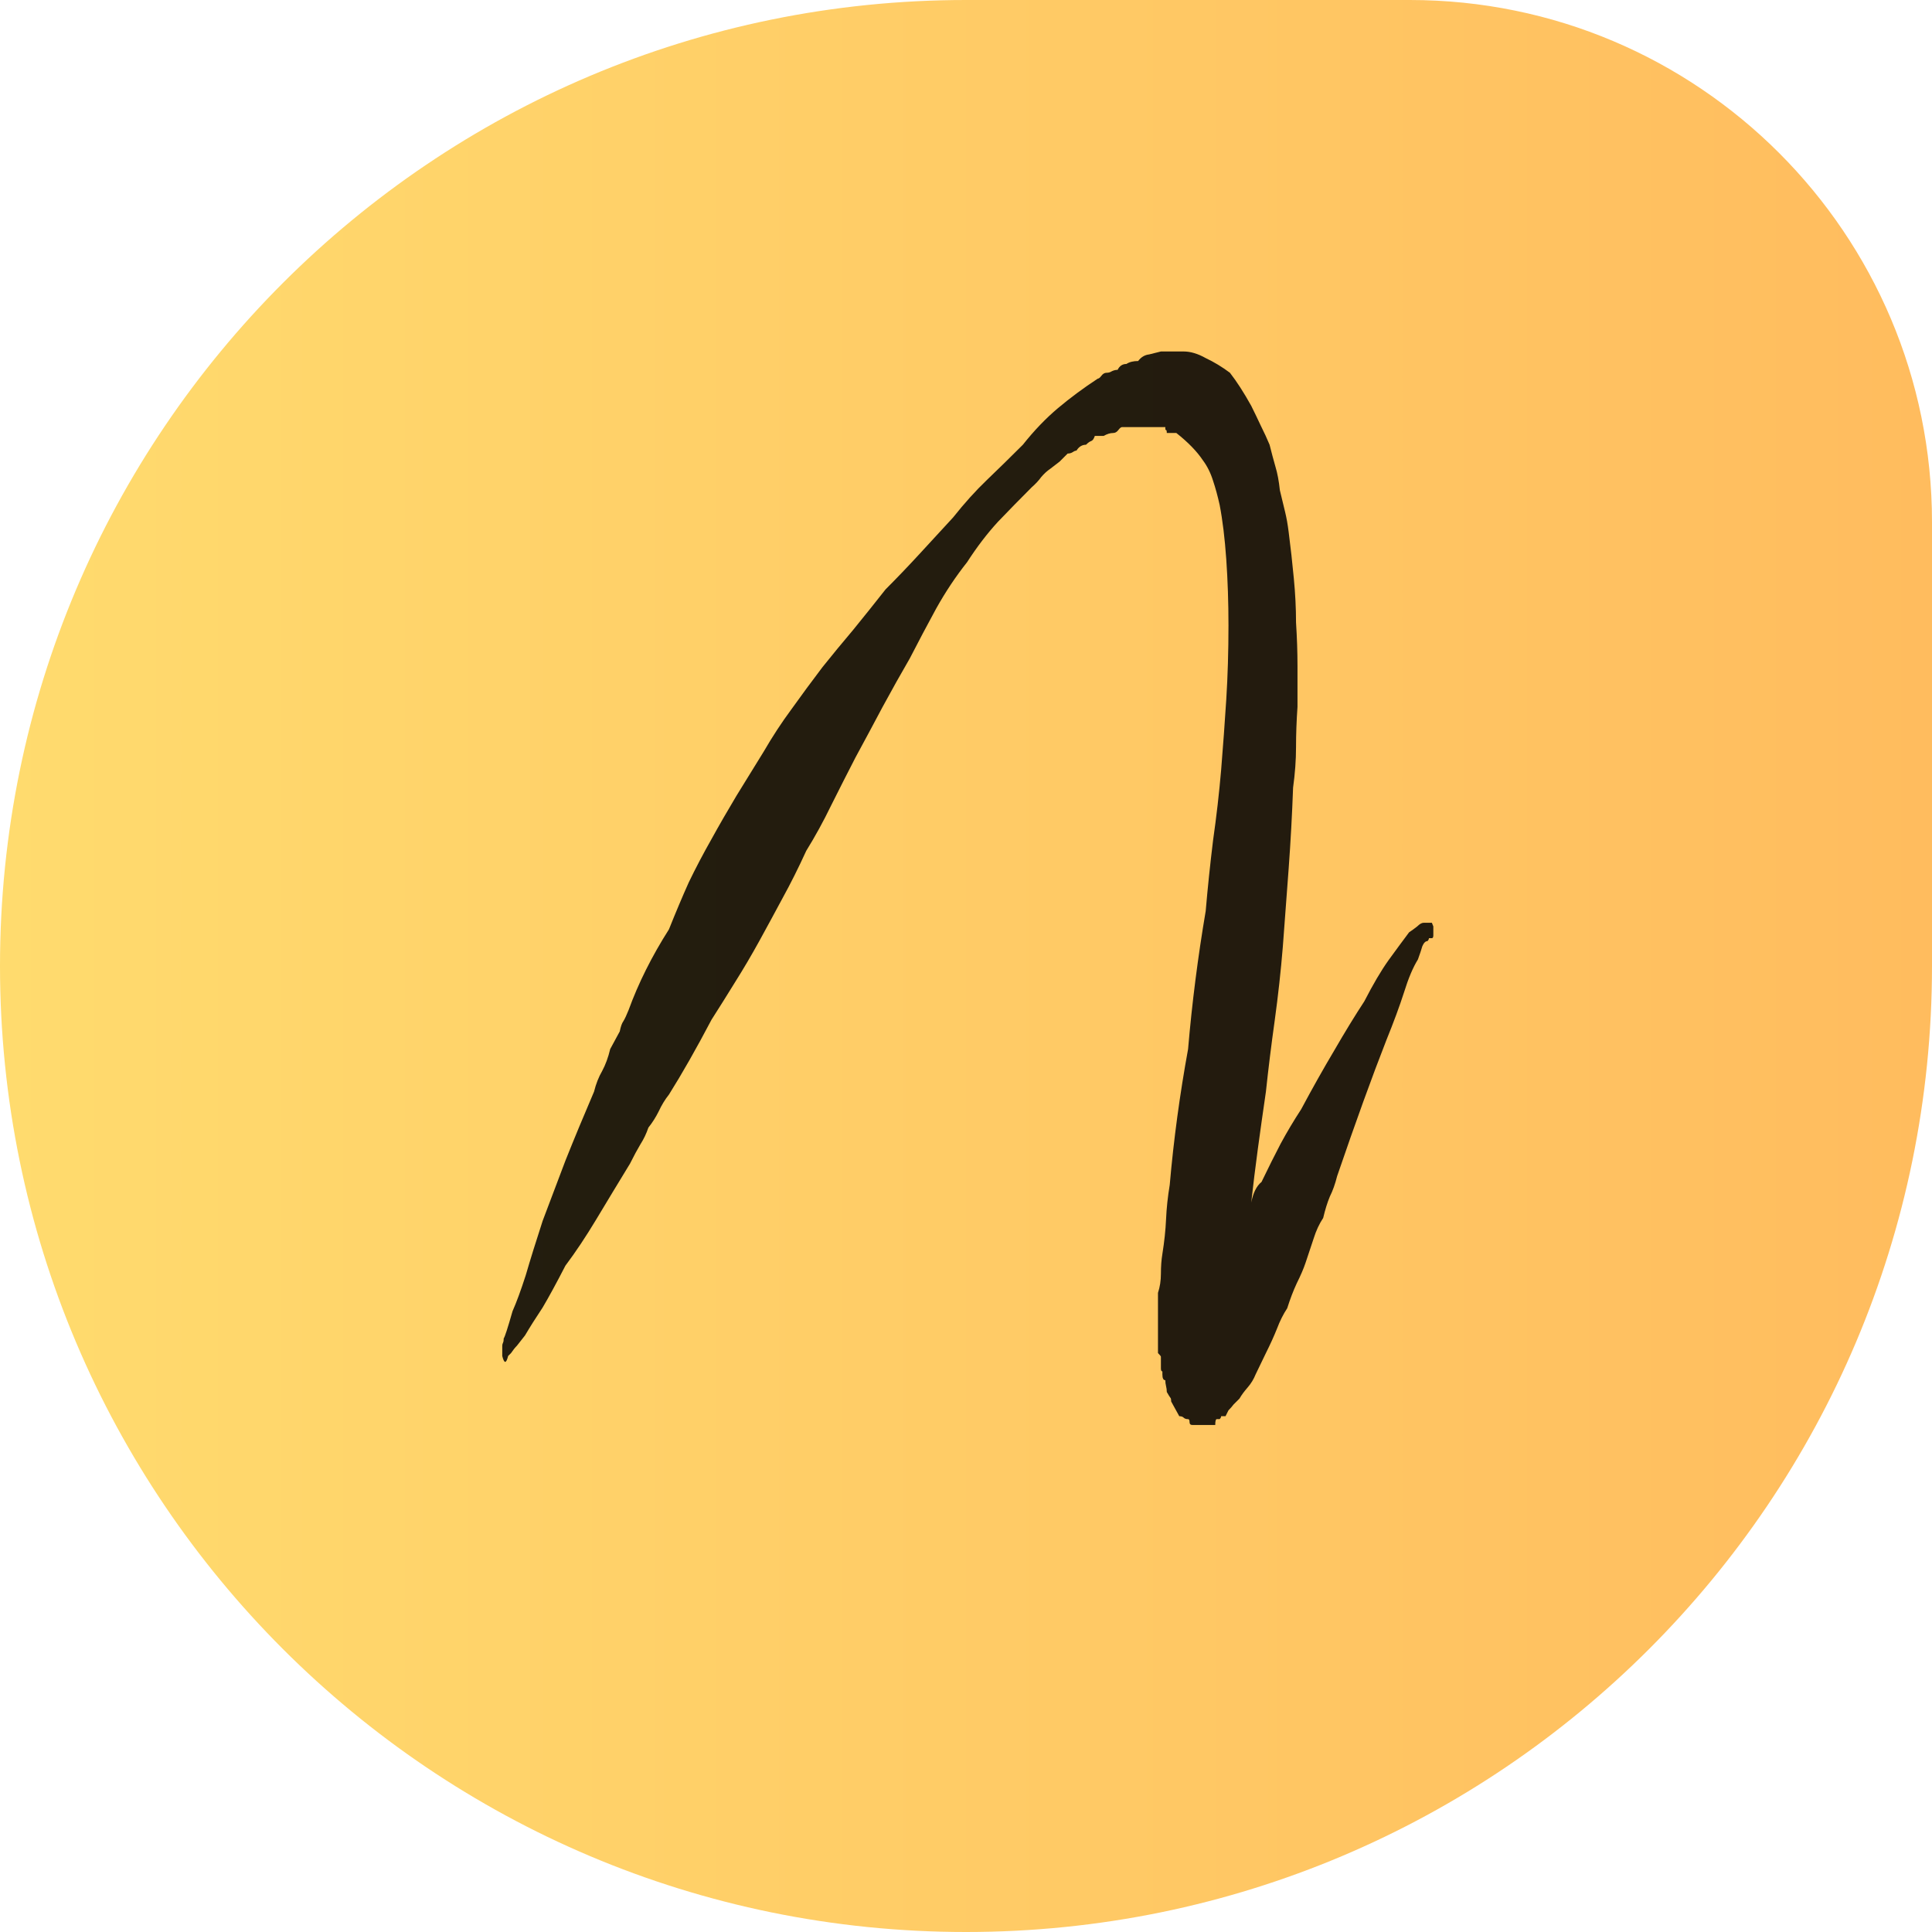
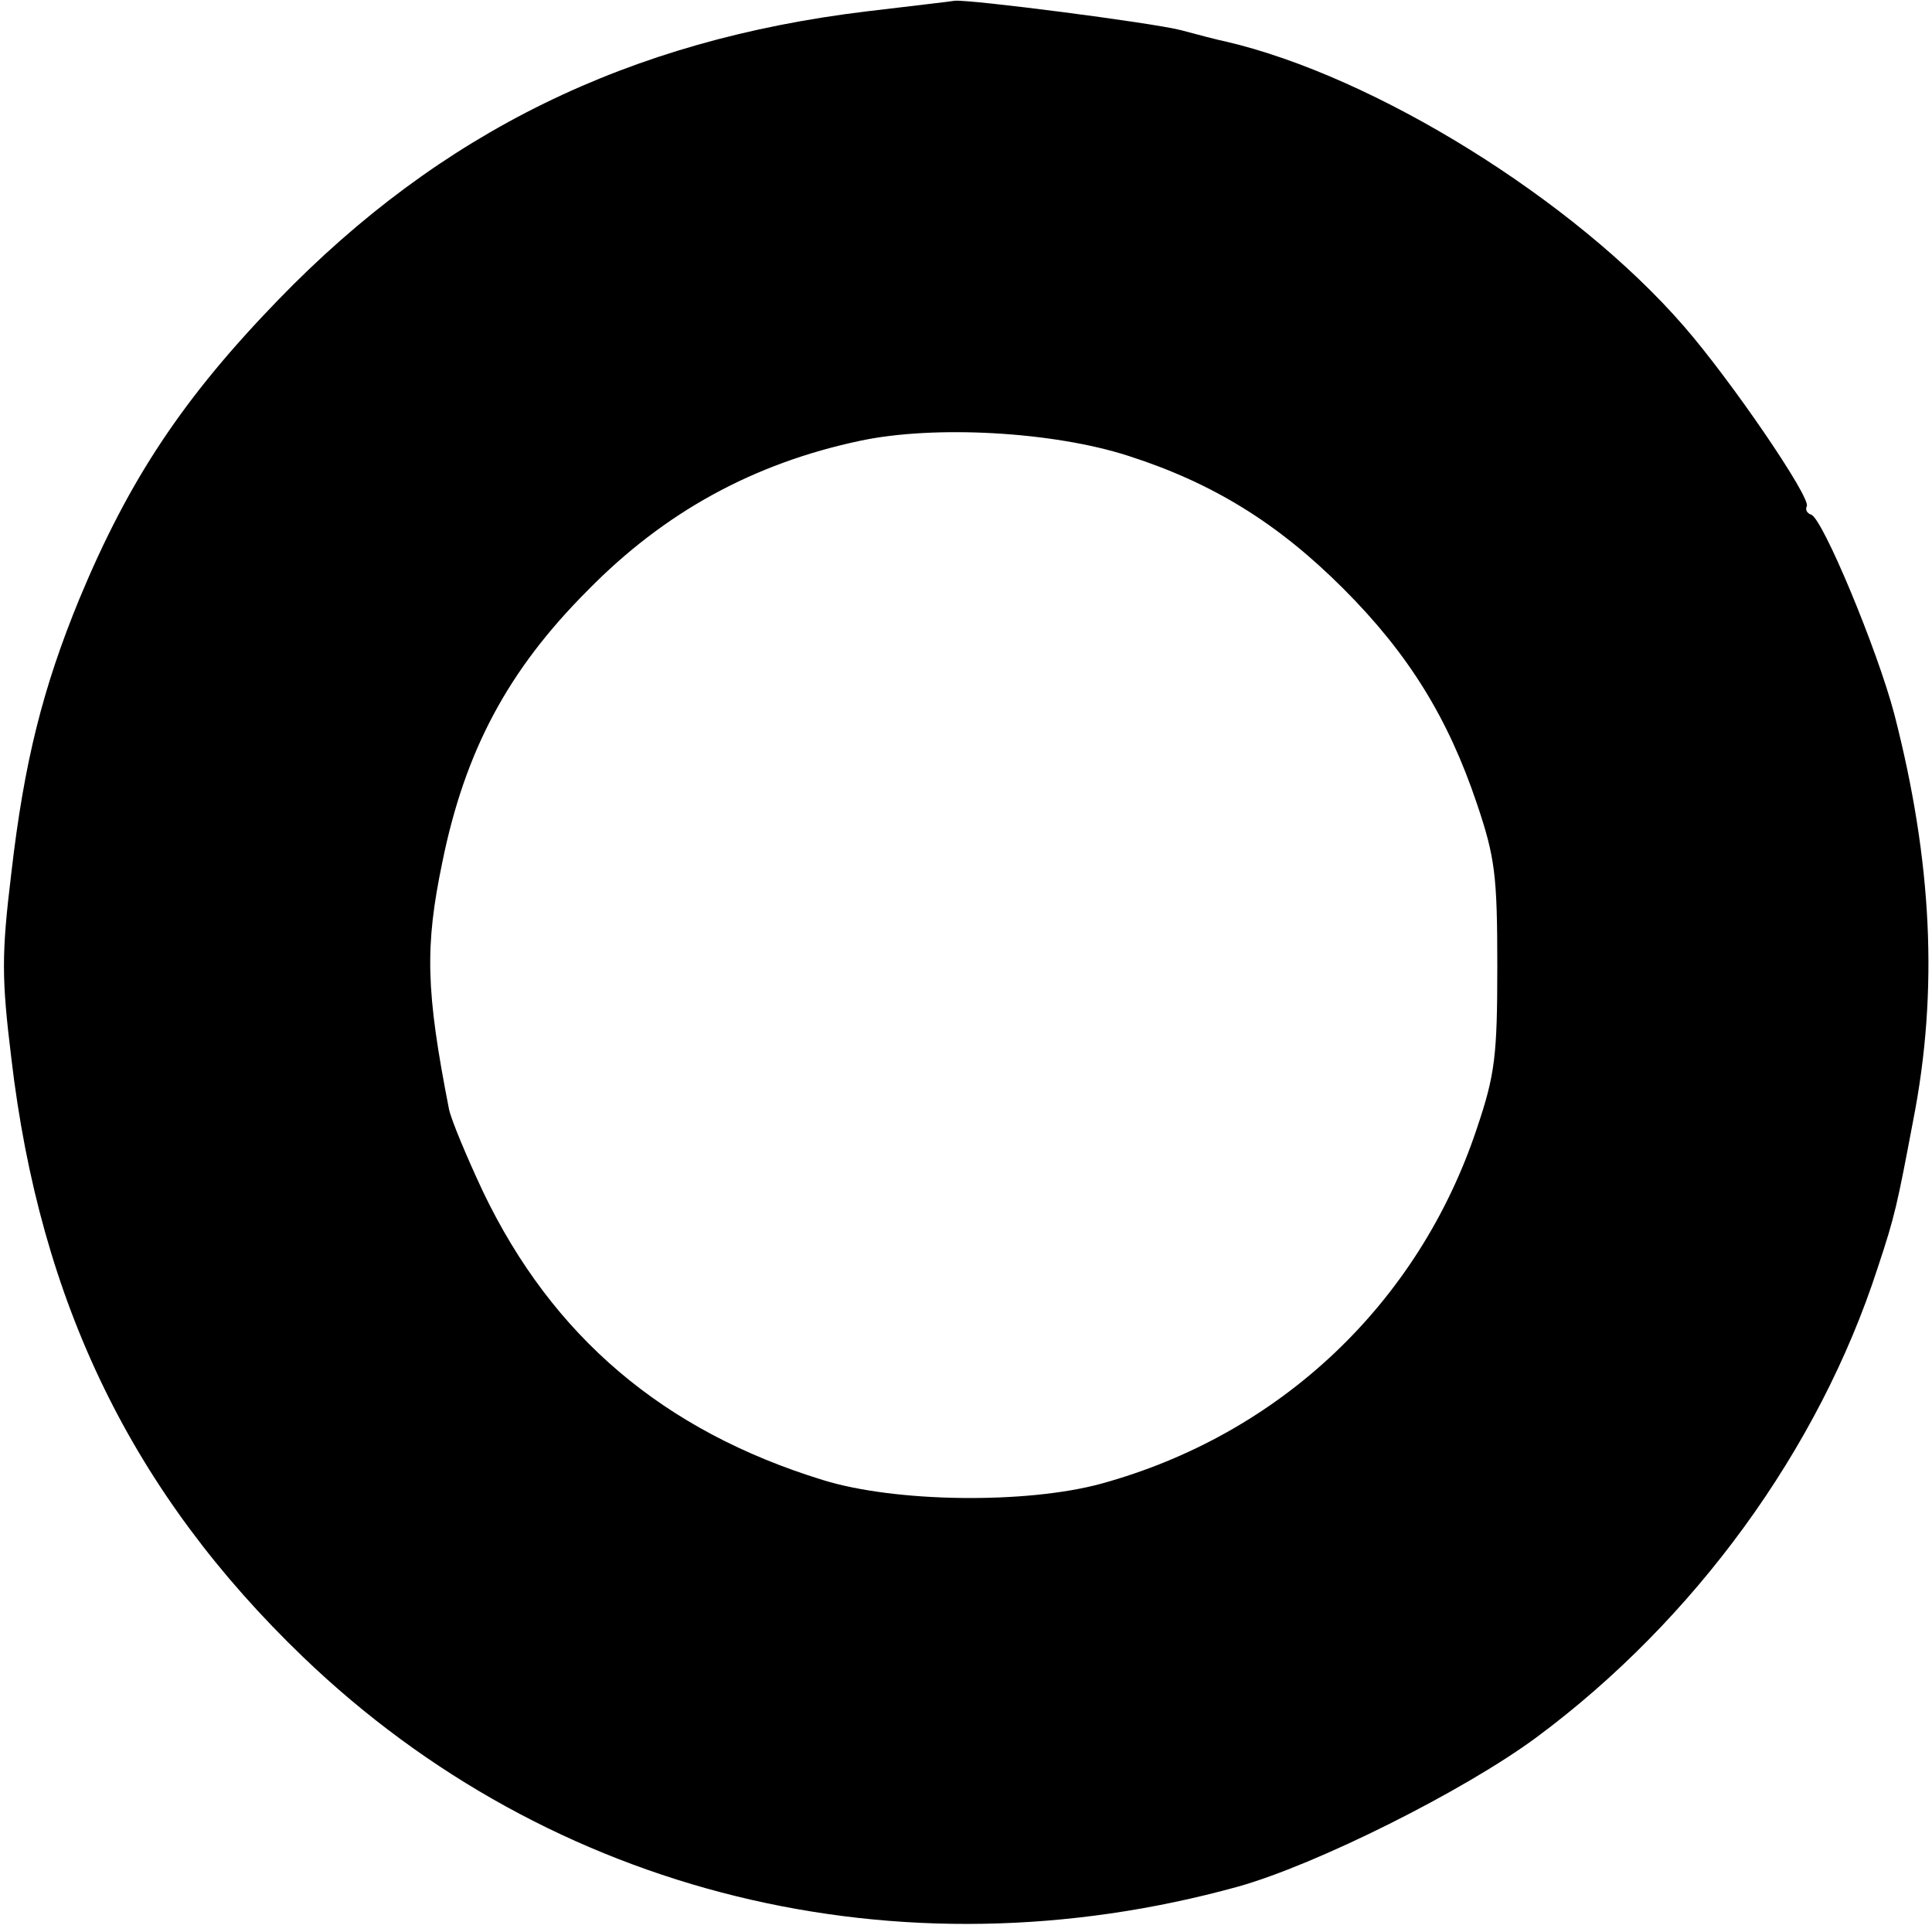
- <svg xmlns="http://www.w3.org/2000/svg" width="185" height="185" viewBox="0 0 185 185" fill="none">
-   <path d="M0 92.5C0 41.414 41.414 0 92.5 0H135C162.614 0 185 22.386 185 50V92.5C185 143.586 143.586 185 92.5 185V185C41.414 185 0 143.586 0 92.5V92.5Z" fill="url(#paint0_linear_13_13)" />
-   <path d="M137.109 88.359C137.109 88.359 137.156 88.477 137.25 88.711V88.992C137.25 89.18 137.25 89.367 137.25 89.555C137.25 89.742 137.203 89.836 137.109 89.836H136.828C136.828 89.93 136.781 90.023 136.688 90.117C136.5 90.117 136.336 90.281 136.195 90.609C136.102 90.938 135.961 91.359 135.773 91.875C135.305 92.625 134.859 93.68 134.438 95.039C134.016 96.352 133.453 97.875 132.75 99.609C131.391 103.078 129.82 107.414 128.039 112.617C127.852 113.367 127.617 114.023 127.336 114.586C127.102 115.148 126.891 115.828 126.703 116.625C126.328 117.188 126.023 117.844 125.789 118.594C125.555 119.297 125.297 120.07 125.016 120.914C124.828 121.477 124.547 122.133 124.172 122.883C123.844 123.586 123.539 124.383 123.258 125.273C122.883 125.836 122.555 126.492 122.273 127.242C121.992 127.945 121.641 128.719 121.219 129.562L120.234 131.602C120.047 132.07 119.789 132.492 119.461 132.867C119.133 133.242 118.875 133.594 118.688 133.922C118.5 134.109 118.312 134.297 118.125 134.484C117.984 134.672 117.82 134.859 117.633 135.047L117.352 135.609H116.93C116.93 135.703 116.883 135.797 116.789 135.891H116.508C116.414 135.891 116.367 136.078 116.367 136.453H116.086H115.945H115.664H115.453H115.172H114.75H114.609H114.188C114 136.453 113.906 136.359 113.906 136.172C113.906 135.984 113.859 135.891 113.766 135.891C113.578 135.891 113.438 135.844 113.344 135.75C113.25 135.656 113.109 135.609 112.922 135.609L112.148 134.203C112.148 134.016 112.125 133.898 112.078 133.852C112.031 133.805 111.914 133.617 111.727 133.289C111.727 133.102 111.703 132.914 111.656 132.727C111.609 132.539 111.586 132.352 111.586 132.164C111.398 132.164 111.305 131.977 111.305 131.602V131.32C111.211 131.32 111.164 131.227 111.164 131.039V130.758C111.164 130.289 111.164 130.008 111.164 129.914C111.164 129.867 111.07 129.75 110.883 129.562V129V128.719V125.555V123.797C111.07 123.234 111.164 122.625 111.164 121.969C111.164 121.266 111.211 120.633 111.305 120.07C111.492 118.898 111.609 117.797 111.656 116.766C111.703 115.688 111.82 114.586 112.008 113.461C112.383 109.148 112.969 104.812 113.766 100.453C113.953 98.25 114.188 96.047 114.469 93.844C114.75 91.641 115.078 89.438 115.453 87.234C115.641 85.031 115.875 82.781 116.156 80.484C116.484 78.188 116.742 75.938 116.93 73.734C117.117 71.438 117.281 69.188 117.422 66.984C117.562 64.734 117.633 62.367 117.633 59.883C117.633 57.68 117.562 55.57 117.422 53.555C117.281 51.539 117.07 49.805 116.789 48.352C116.602 47.508 116.391 46.734 116.156 46.031C115.922 45.281 115.594 44.625 115.172 44.062C114.609 43.219 113.766 42.352 112.641 41.461H111.727C111.727 41.273 111.703 41.18 111.656 41.18C111.609 41.18 111.586 41.133 111.586 41.039V40.898H111.164H110.32H109.406H108.562H107.438C107.344 40.898 107.227 40.992 107.086 41.18C106.945 41.367 106.781 41.461 106.594 41.461C106.312 41.461 106.008 41.555 105.68 41.742H104.836C104.742 42.023 104.625 42.188 104.484 42.234C104.344 42.281 104.18 42.398 103.992 42.586C103.617 42.586 103.312 42.773 103.078 43.148C102.984 43.148 102.867 43.195 102.727 43.289C102.586 43.383 102.422 43.43 102.234 43.43C101.953 43.711 101.695 43.969 101.461 44.203C101.227 44.391 100.922 44.625 100.547 44.906C100.266 45.094 99.984 45.352 99.703 45.68C99.469 46.008 99.164 46.336 98.789 46.664C97.711 47.742 96.633 48.844 95.555 49.969C94.523 51.094 93.539 52.383 92.602 53.836C91.523 55.195 90.539 56.672 89.648 58.266C88.805 59.812 87.961 61.406 87.117 63.047C86.273 64.5 85.406 66.047 84.516 67.688C83.672 69.281 82.805 70.898 81.914 72.539C81.164 73.992 80.391 75.516 79.594 77.109C78.844 78.656 78.047 80.109 77.203 81.469C76.453 83.109 75.703 84.609 74.953 85.969C74.25 87.281 73.5 88.664 72.703 90.117C71.953 91.477 71.18 92.789 70.383 94.055C69.633 95.273 68.883 96.469 68.133 97.641C66.68 100.406 65.32 102.797 64.055 104.812C63.68 105.281 63.352 105.82 63.07 106.43C62.789 106.992 62.461 107.508 62.086 107.977C61.898 108.539 61.641 109.078 61.312 109.594C61.031 110.062 60.703 110.672 60.328 111.422C59.156 113.344 58.078 115.125 57.094 116.766C56.109 118.406 55.125 119.883 54.141 121.195C53.297 122.836 52.57 124.172 51.961 125.203C51.305 126.188 50.742 127.078 50.273 127.875C49.898 128.344 49.641 128.672 49.5 128.859C49.312 129.047 49.125 129.281 48.938 129.562L48.656 129.844C48.469 130.594 48.281 130.594 48.094 129.844V129V128.859C48.094 128.766 48.117 128.672 48.164 128.578C48.211 128.484 48.234 128.344 48.234 128.156C48.328 128.062 48.609 127.195 49.078 125.555C49.453 124.711 49.875 123.562 50.344 122.109C50.766 120.656 51.305 118.922 51.961 116.906C52.617 115.172 53.344 113.25 54.141 111.141C54.984 109.031 55.898 106.828 56.883 104.531C57.07 103.781 57.328 103.125 57.656 102.562C57.984 101.953 58.242 101.25 58.43 100.453L59.344 98.766C59.438 98.297 59.555 97.969 59.695 97.781C59.836 97.547 60 97.195 60.188 96.727C61.125 94.148 62.414 91.57 64.055 88.992C64.711 87.352 65.344 85.852 65.953 84.492C66.609 83.133 67.336 81.75 68.133 80.344C68.883 78.984 69.68 77.602 70.523 76.195C71.414 74.742 72.281 73.336 73.125 71.977C73.969 70.523 74.859 69.164 75.797 67.898C76.734 66.586 77.719 65.25 78.75 63.891C79.688 62.719 80.672 61.523 81.703 60.305C82.734 59.039 83.766 57.75 84.797 56.438C85.875 55.359 86.953 54.234 88.031 53.062C89.156 51.844 90.234 50.672 91.266 49.547C92.344 48.188 93.422 46.992 94.5 45.961C95.625 44.883 96.773 43.758 97.945 42.586C99.023 41.227 100.148 40.055 101.32 39.07C102.492 38.086 103.758 37.148 105.117 36.258C105.211 36.258 105.328 36.164 105.469 35.977C105.609 35.789 105.773 35.695 105.961 35.695C106.148 35.695 106.312 35.648 106.453 35.555C106.641 35.461 106.828 35.414 107.016 35.414C107.203 35.039 107.484 34.852 107.859 34.852C108.141 34.664 108.516 34.57 108.984 34.57C109.266 34.195 109.617 33.984 110.039 33.938L111.164 33.656H111.305H111.586H112.008H113.344C114 33.656 114.703 33.867 115.453 34.289C116.25 34.664 117.023 35.133 117.773 35.695C118.43 36.539 119.109 37.594 119.812 38.859C120.094 39.422 120.398 40.055 120.727 40.758C121.055 41.414 121.336 42.023 121.57 42.586C121.758 43.336 121.945 44.039 122.133 44.695C122.32 45.305 122.461 46.055 122.555 46.945C122.742 47.695 122.906 48.375 123.047 48.984C123.188 49.547 123.305 50.203 123.398 50.953C123.586 52.406 123.75 53.883 123.891 55.383C124.031 56.836 124.102 58.242 124.102 59.602C124.195 61.055 124.242 62.438 124.242 63.75C124.242 65.016 124.242 66.328 124.242 67.688C124.148 69.047 124.102 70.336 124.102 71.555C124.102 72.773 124.008 74.062 123.82 75.422C123.727 78 123.586 80.578 123.398 83.156C123.211 85.688 123.023 88.195 122.836 90.68C122.648 92.977 122.391 95.32 122.062 97.711C121.734 100.055 121.453 102.328 121.219 104.531C120.938 106.453 120.68 108.281 120.445 110.016C120.211 111.75 120 113.461 119.812 115.148C120 114.211 120.328 113.555 120.797 113.18C121.453 111.82 122.062 110.602 122.625 109.523C123.234 108.398 123.891 107.297 124.594 106.219C125.672 104.203 126.727 102.328 127.758 100.594C128.789 98.812 129.75 97.242 130.641 95.883C131.484 94.242 132.258 92.93 132.961 91.945C133.711 90.914 134.367 90.023 134.93 89.273C135.211 89.086 135.469 88.898 135.703 88.711C135.938 88.477 136.148 88.359 136.336 88.359H136.688H136.828H137.109ZM115.031 122.672H114.75H115.031ZM114.75 122.672H114.609H114.75Z" fill="black" fill-opacity="0.86" />
-   <defs>
-     <linearGradient id="paint0_linear_13_13" x1="0" y1="92" x2="185" y2="92" gradientUnits="userSpaceOnUse">
-       <stop stop-color="#FFDB6E" />
-       <stop offset="1" stop-color="#FFBC5E" />
-     </linearGradient>
-   </defs>
+ <svg xmlns="http://www.w3.org/2000/svg" version="1.0" width="256pt" height="256pt" viewBox="0 0 256 256" preserveAspectRatio="xMidYMid meet">
+   <g transform="translate(0,256) scale(0.1,-0.1)" fill="#000000" stroke="none">
+     <path d="M1149 2545 c-316 -38 -565 -160 -780 -382 -126 -130 -198 -238 -264 -397 -48 -117 -73 -215 -90 -363 -13 -107 -13 -139 0 -245 38 -325 161 -577 387 -794 328 -315 789 -428 1238 -304 104 29 300 127 396 198 209 155 374 381 452 622 23 69 26 84 47 195 34 173 25 345 -25 539 -23 87 -95 259 -110 264 -6 2 -8 7 -6 11 7 10 -101 168 -163 239 -145 167 -409 331 -607 377 -10 2 -37 9 -59 15 -39 10 -280 41 -300 39 -5 -1 -58 -7 -116 -14z m346 -589 c112 -36 198 -89 285 -176 87 -87 139 -172 177 -285 24 -71 27 -95 27 -215 0 -119 -3 -144 -27 -215 -77 -232 -261 -406 -498 -471 -99 -27 -273 -25 -369 5 -211 65 -358 190 -450 382 -22 47 -42 95 -45 109 -31 158 -32 216 -9 327 30 148 87 255 193 361 101 103 219 168 361 198 99 21 256 12 355 -20z" />
+   </g>
</svg>
